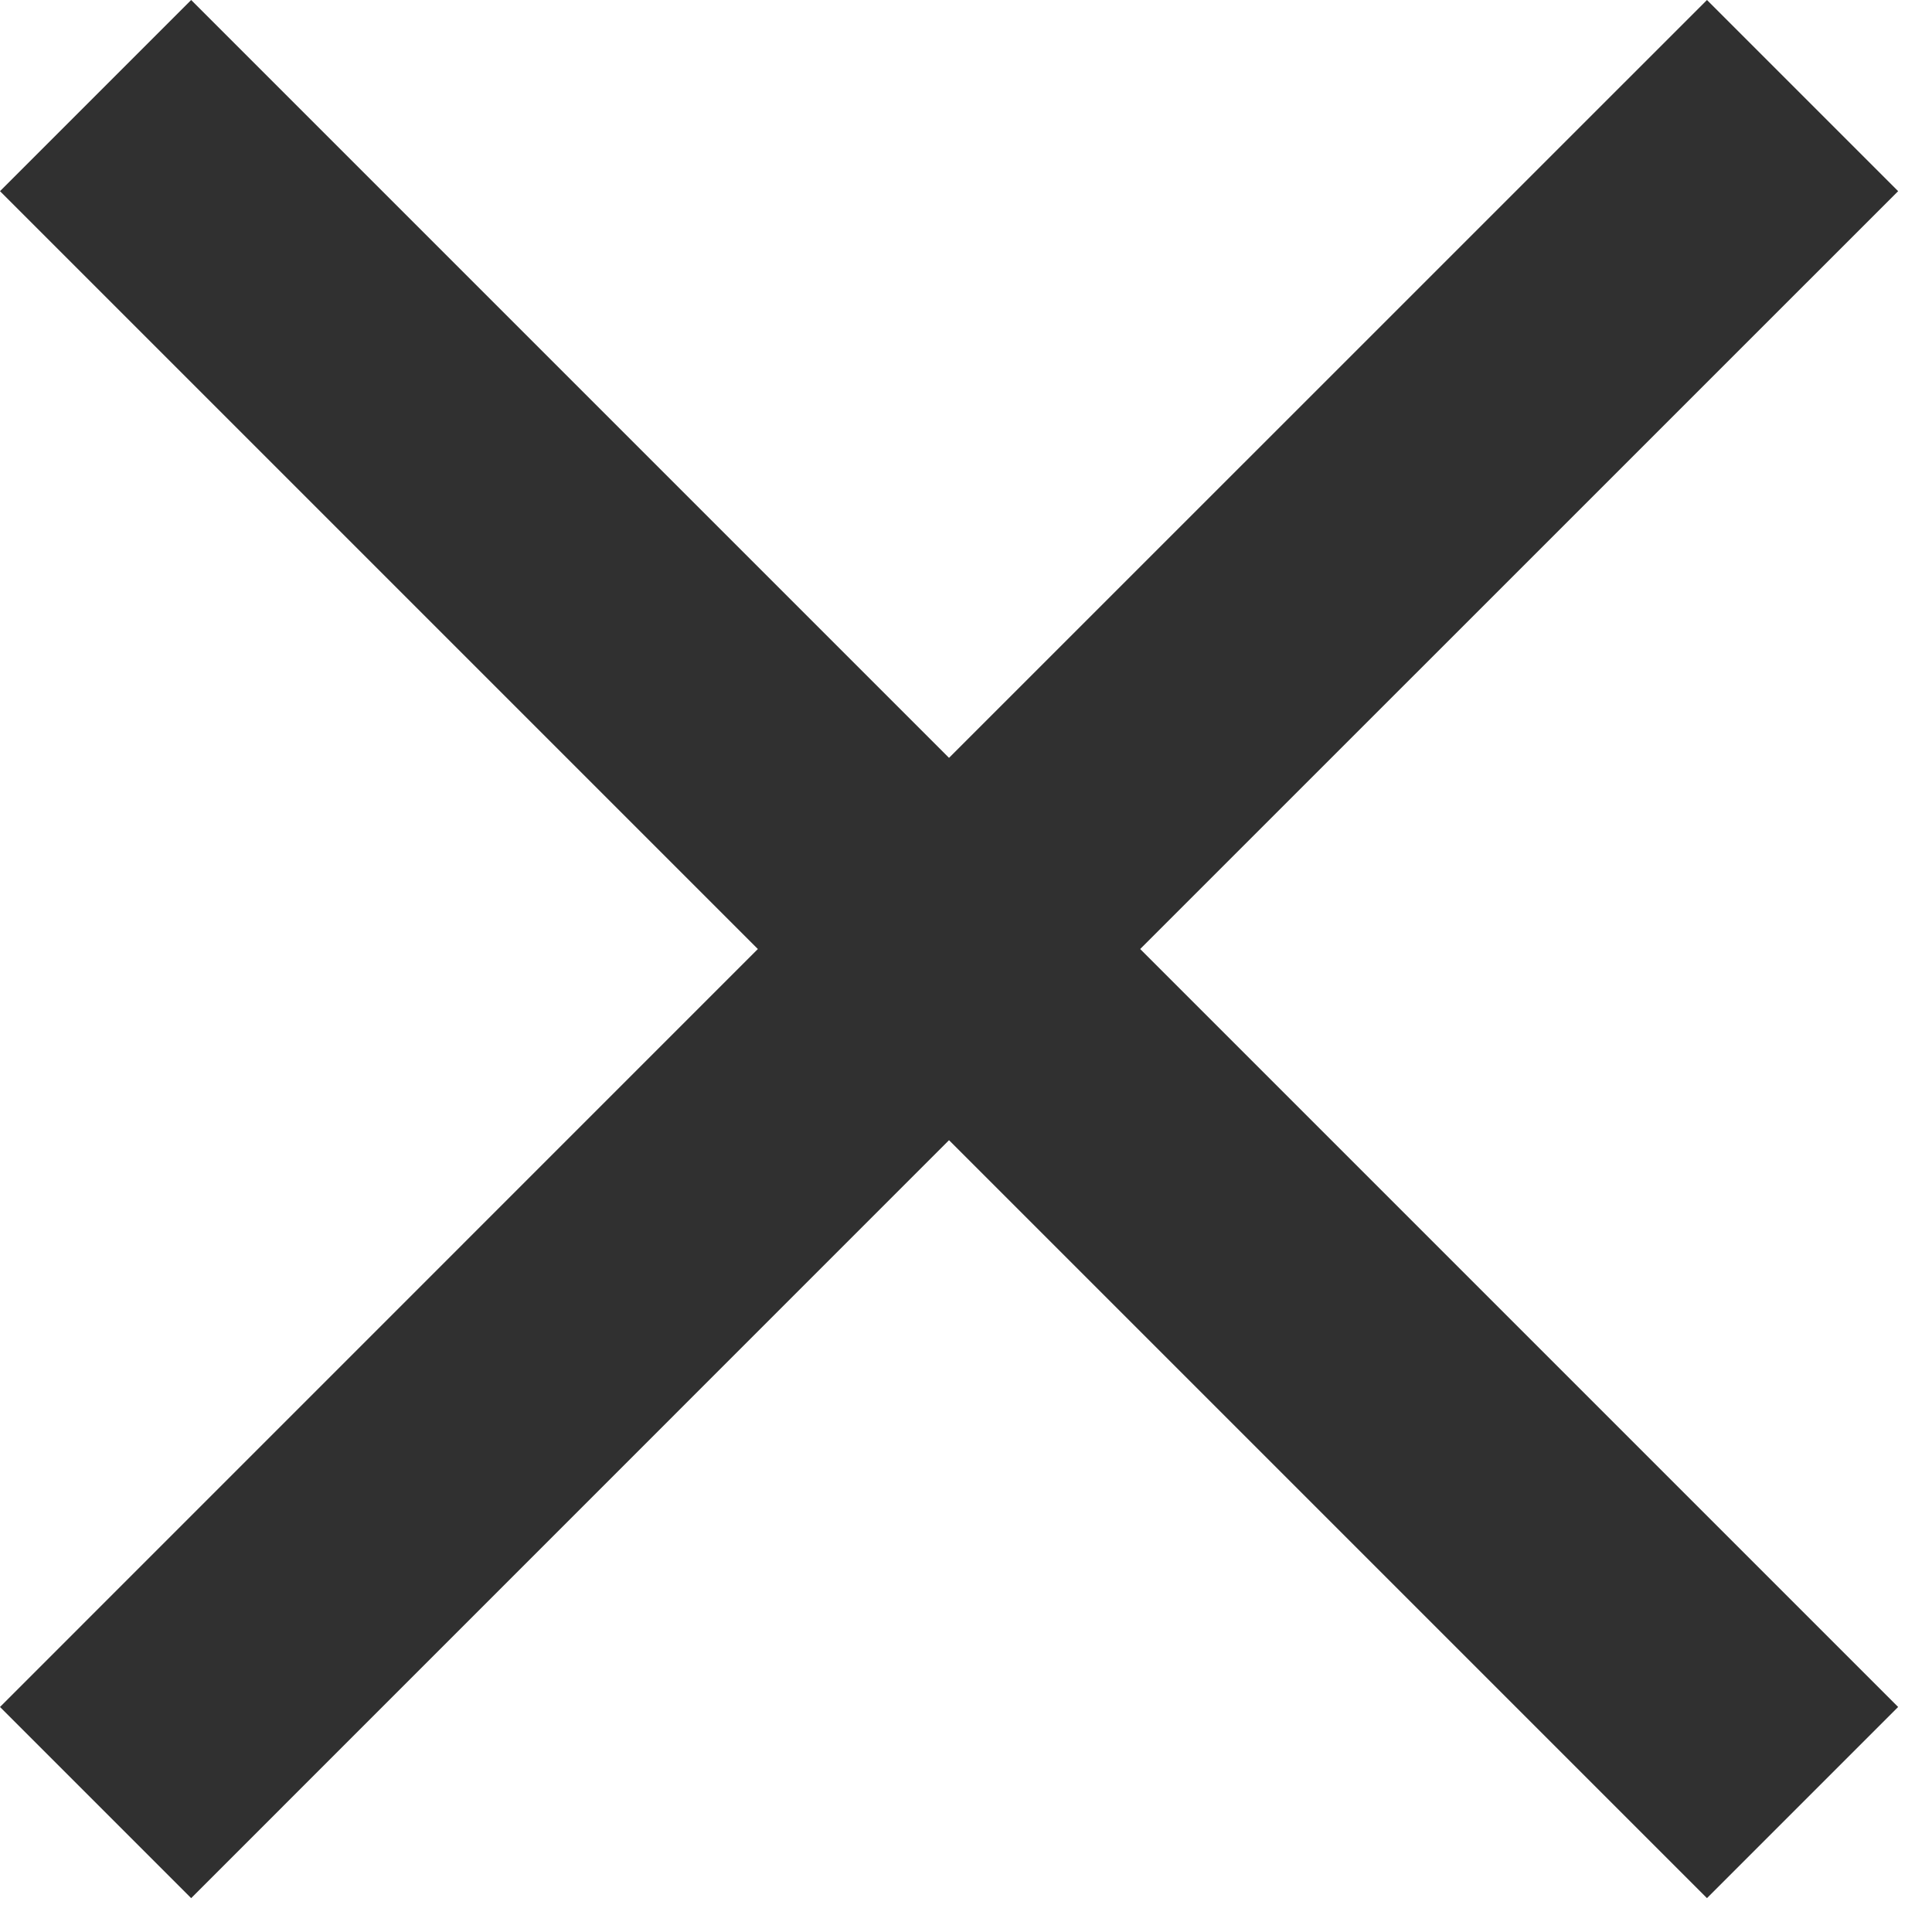
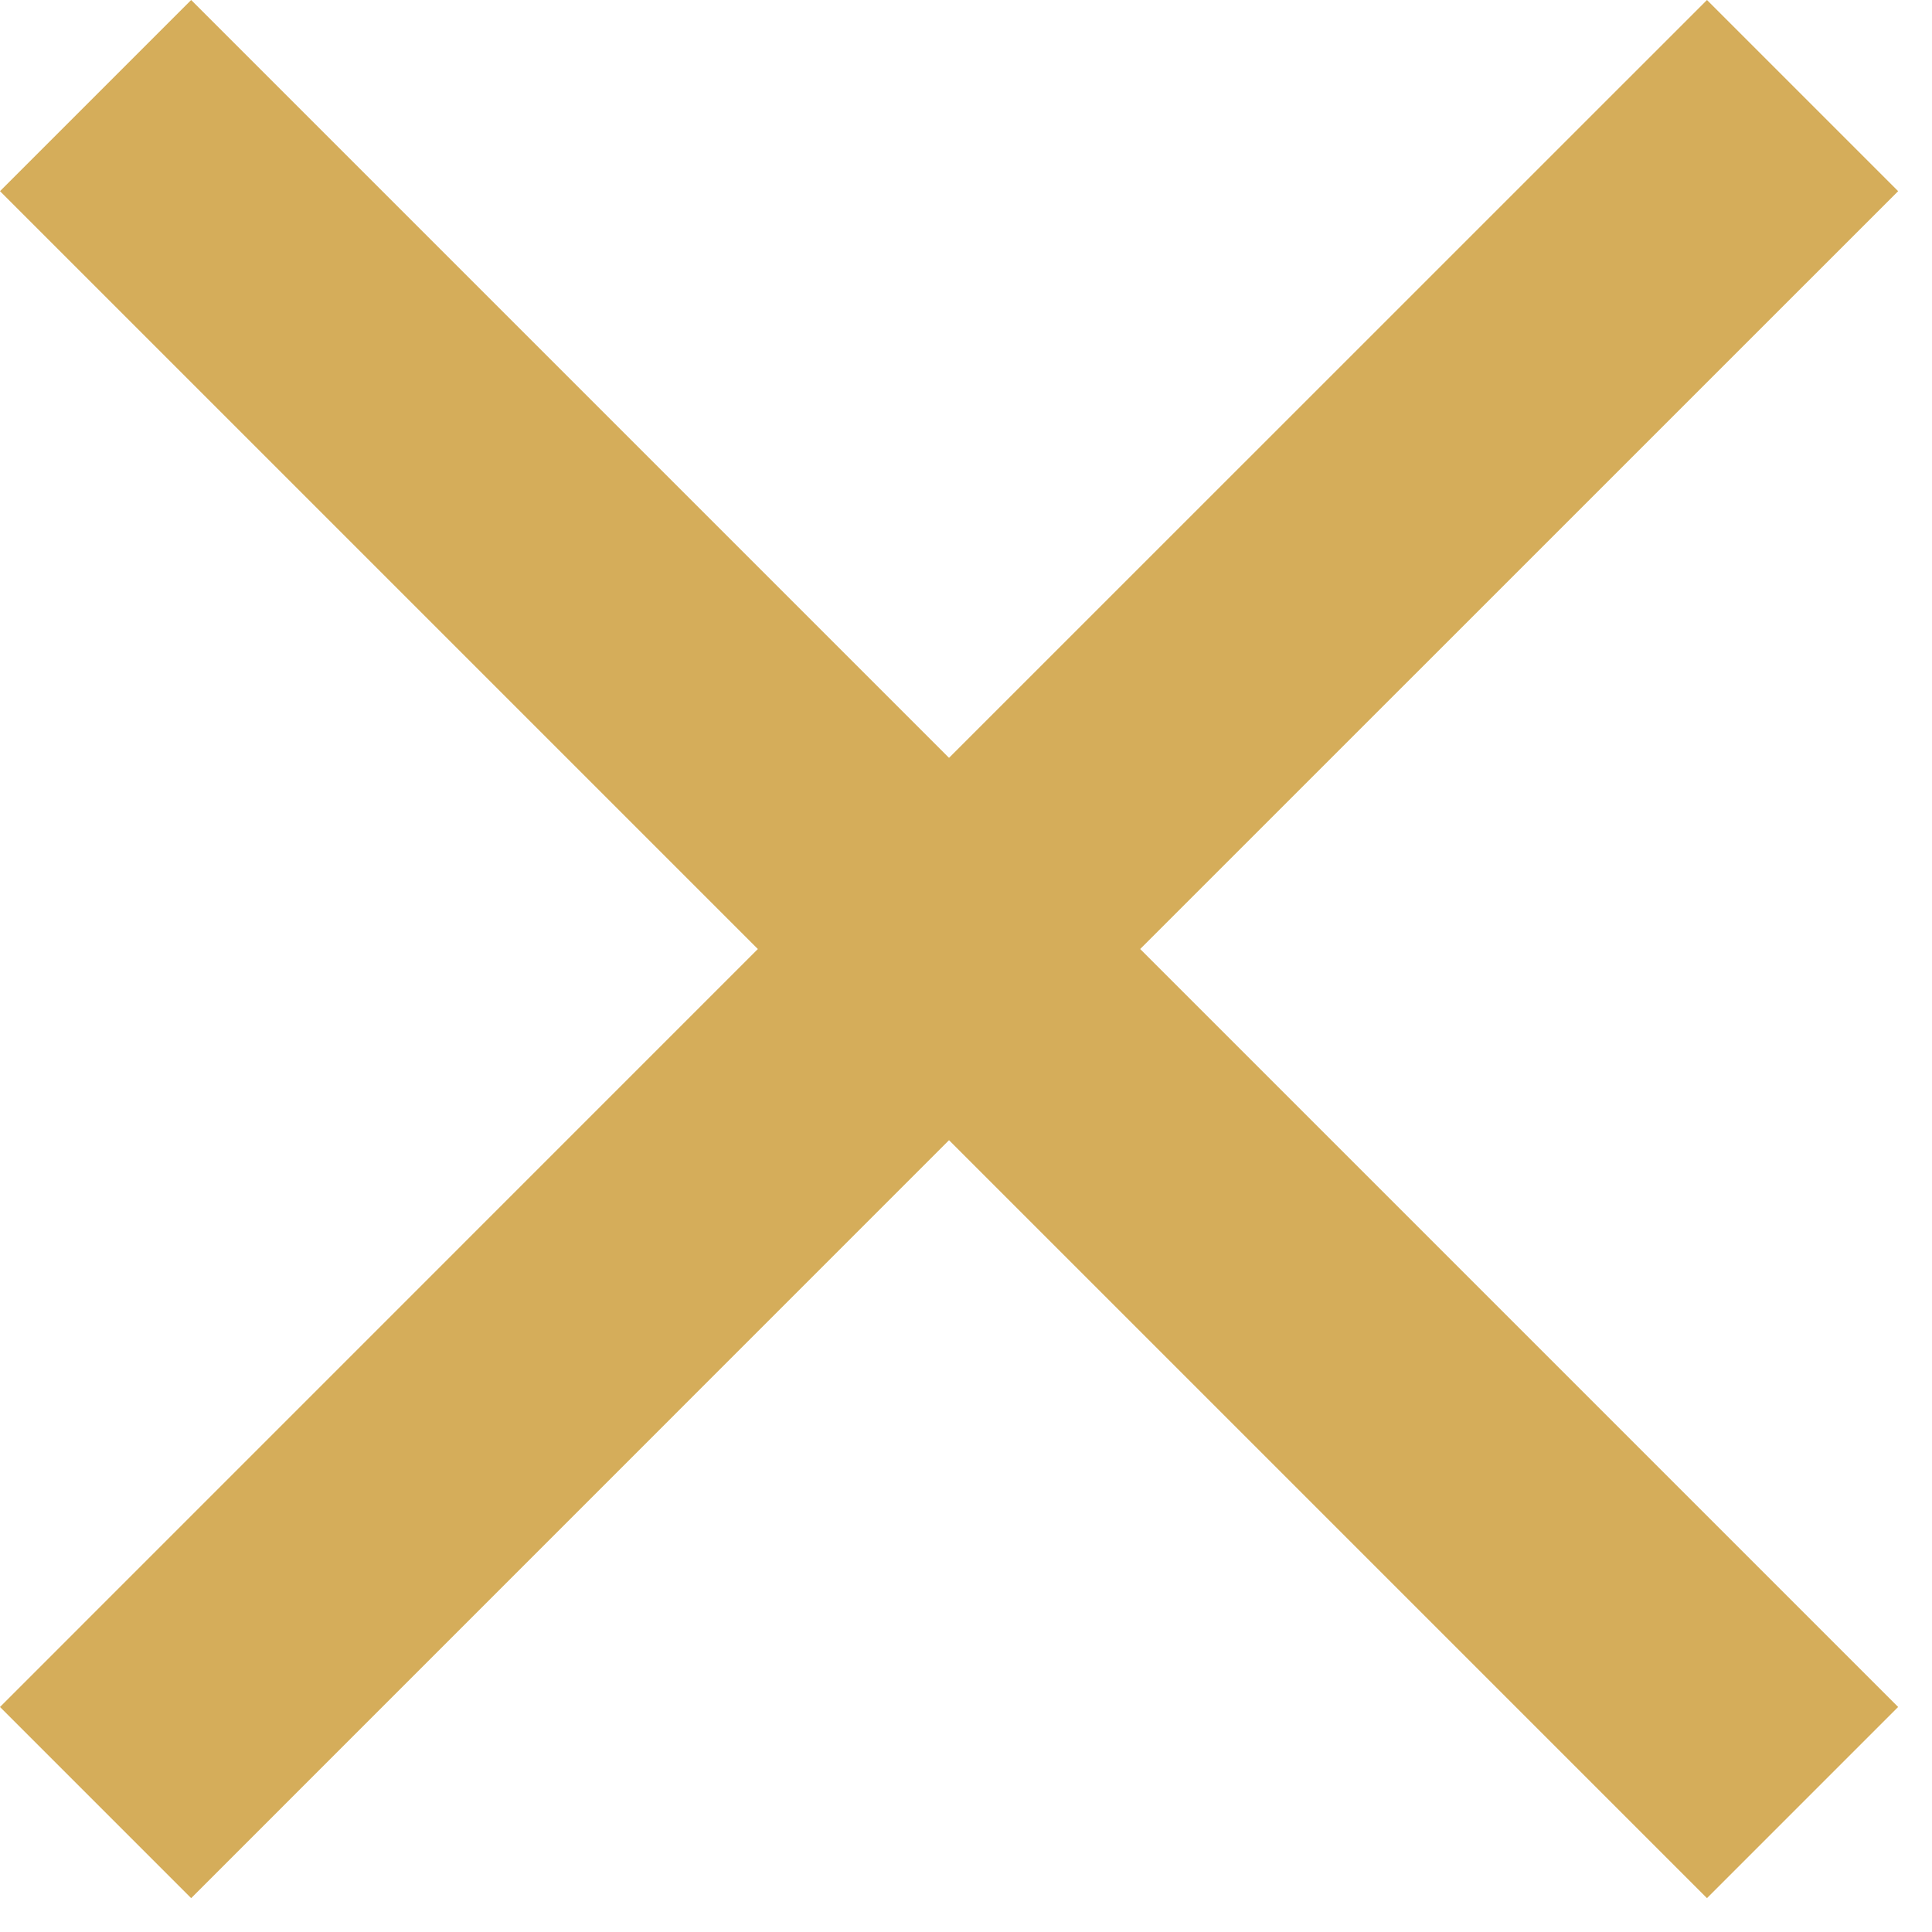
- <svg xmlns="http://www.w3.org/2000/svg" width="19" height="19" viewBox="0 0 19 19" fill="none">
-   <path d="M18.667 1.88L16.787 0L9.333 7.453L1.88 0L0 1.88L7.453 9.333L0 16.787L1.88 18.667L9.333 11.213L16.787 18.667L18.667 16.787L11.213 9.333L18.667 1.88Z" fill="#303030" />
+ <svg xmlns="http://www.w3.org/2000/svg" width="19" height="19" viewBox="0 0 19 19" fill="#d5ad5a">
+   <path d="M18.667 1.88L16.787 0L9.333 7.453L1.88 0L0 1.88L7.453 9.333L0 16.787L1.88 18.667L9.333 11.213L16.787 18.667L18.667 16.787L11.213 9.333L18.667 1.88Z" fill="#d5ad5a" />
</svg>
